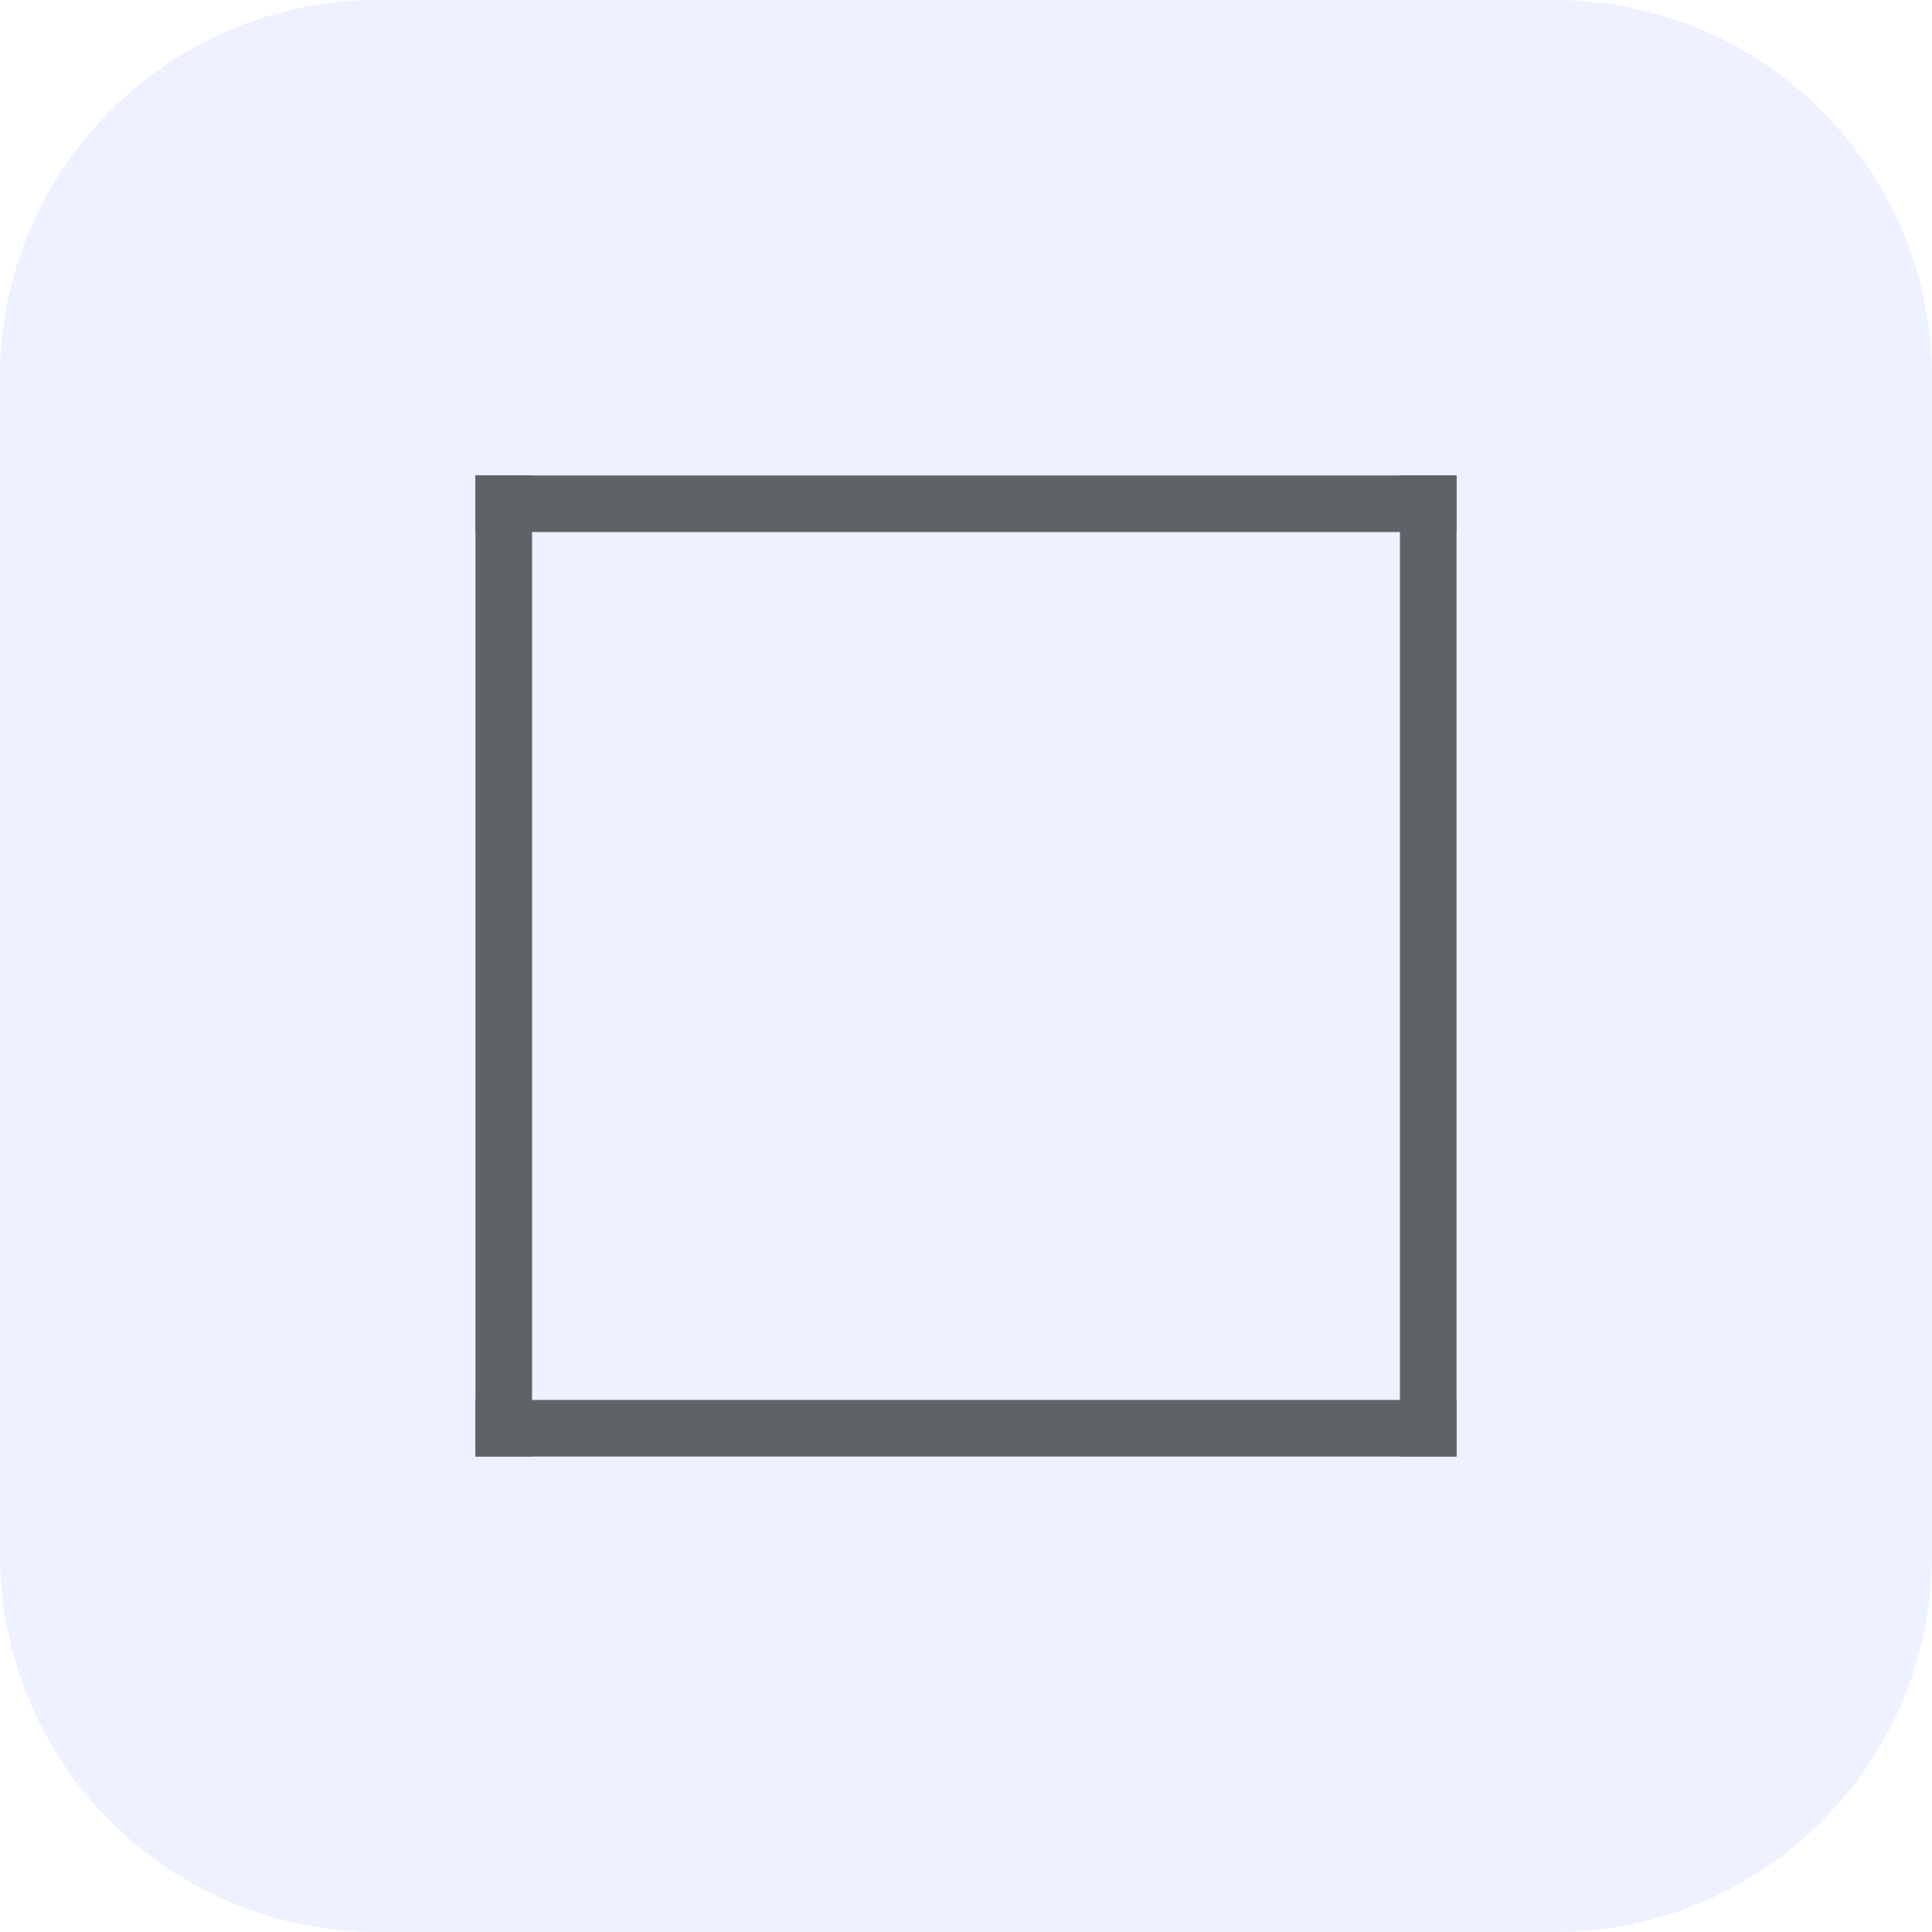
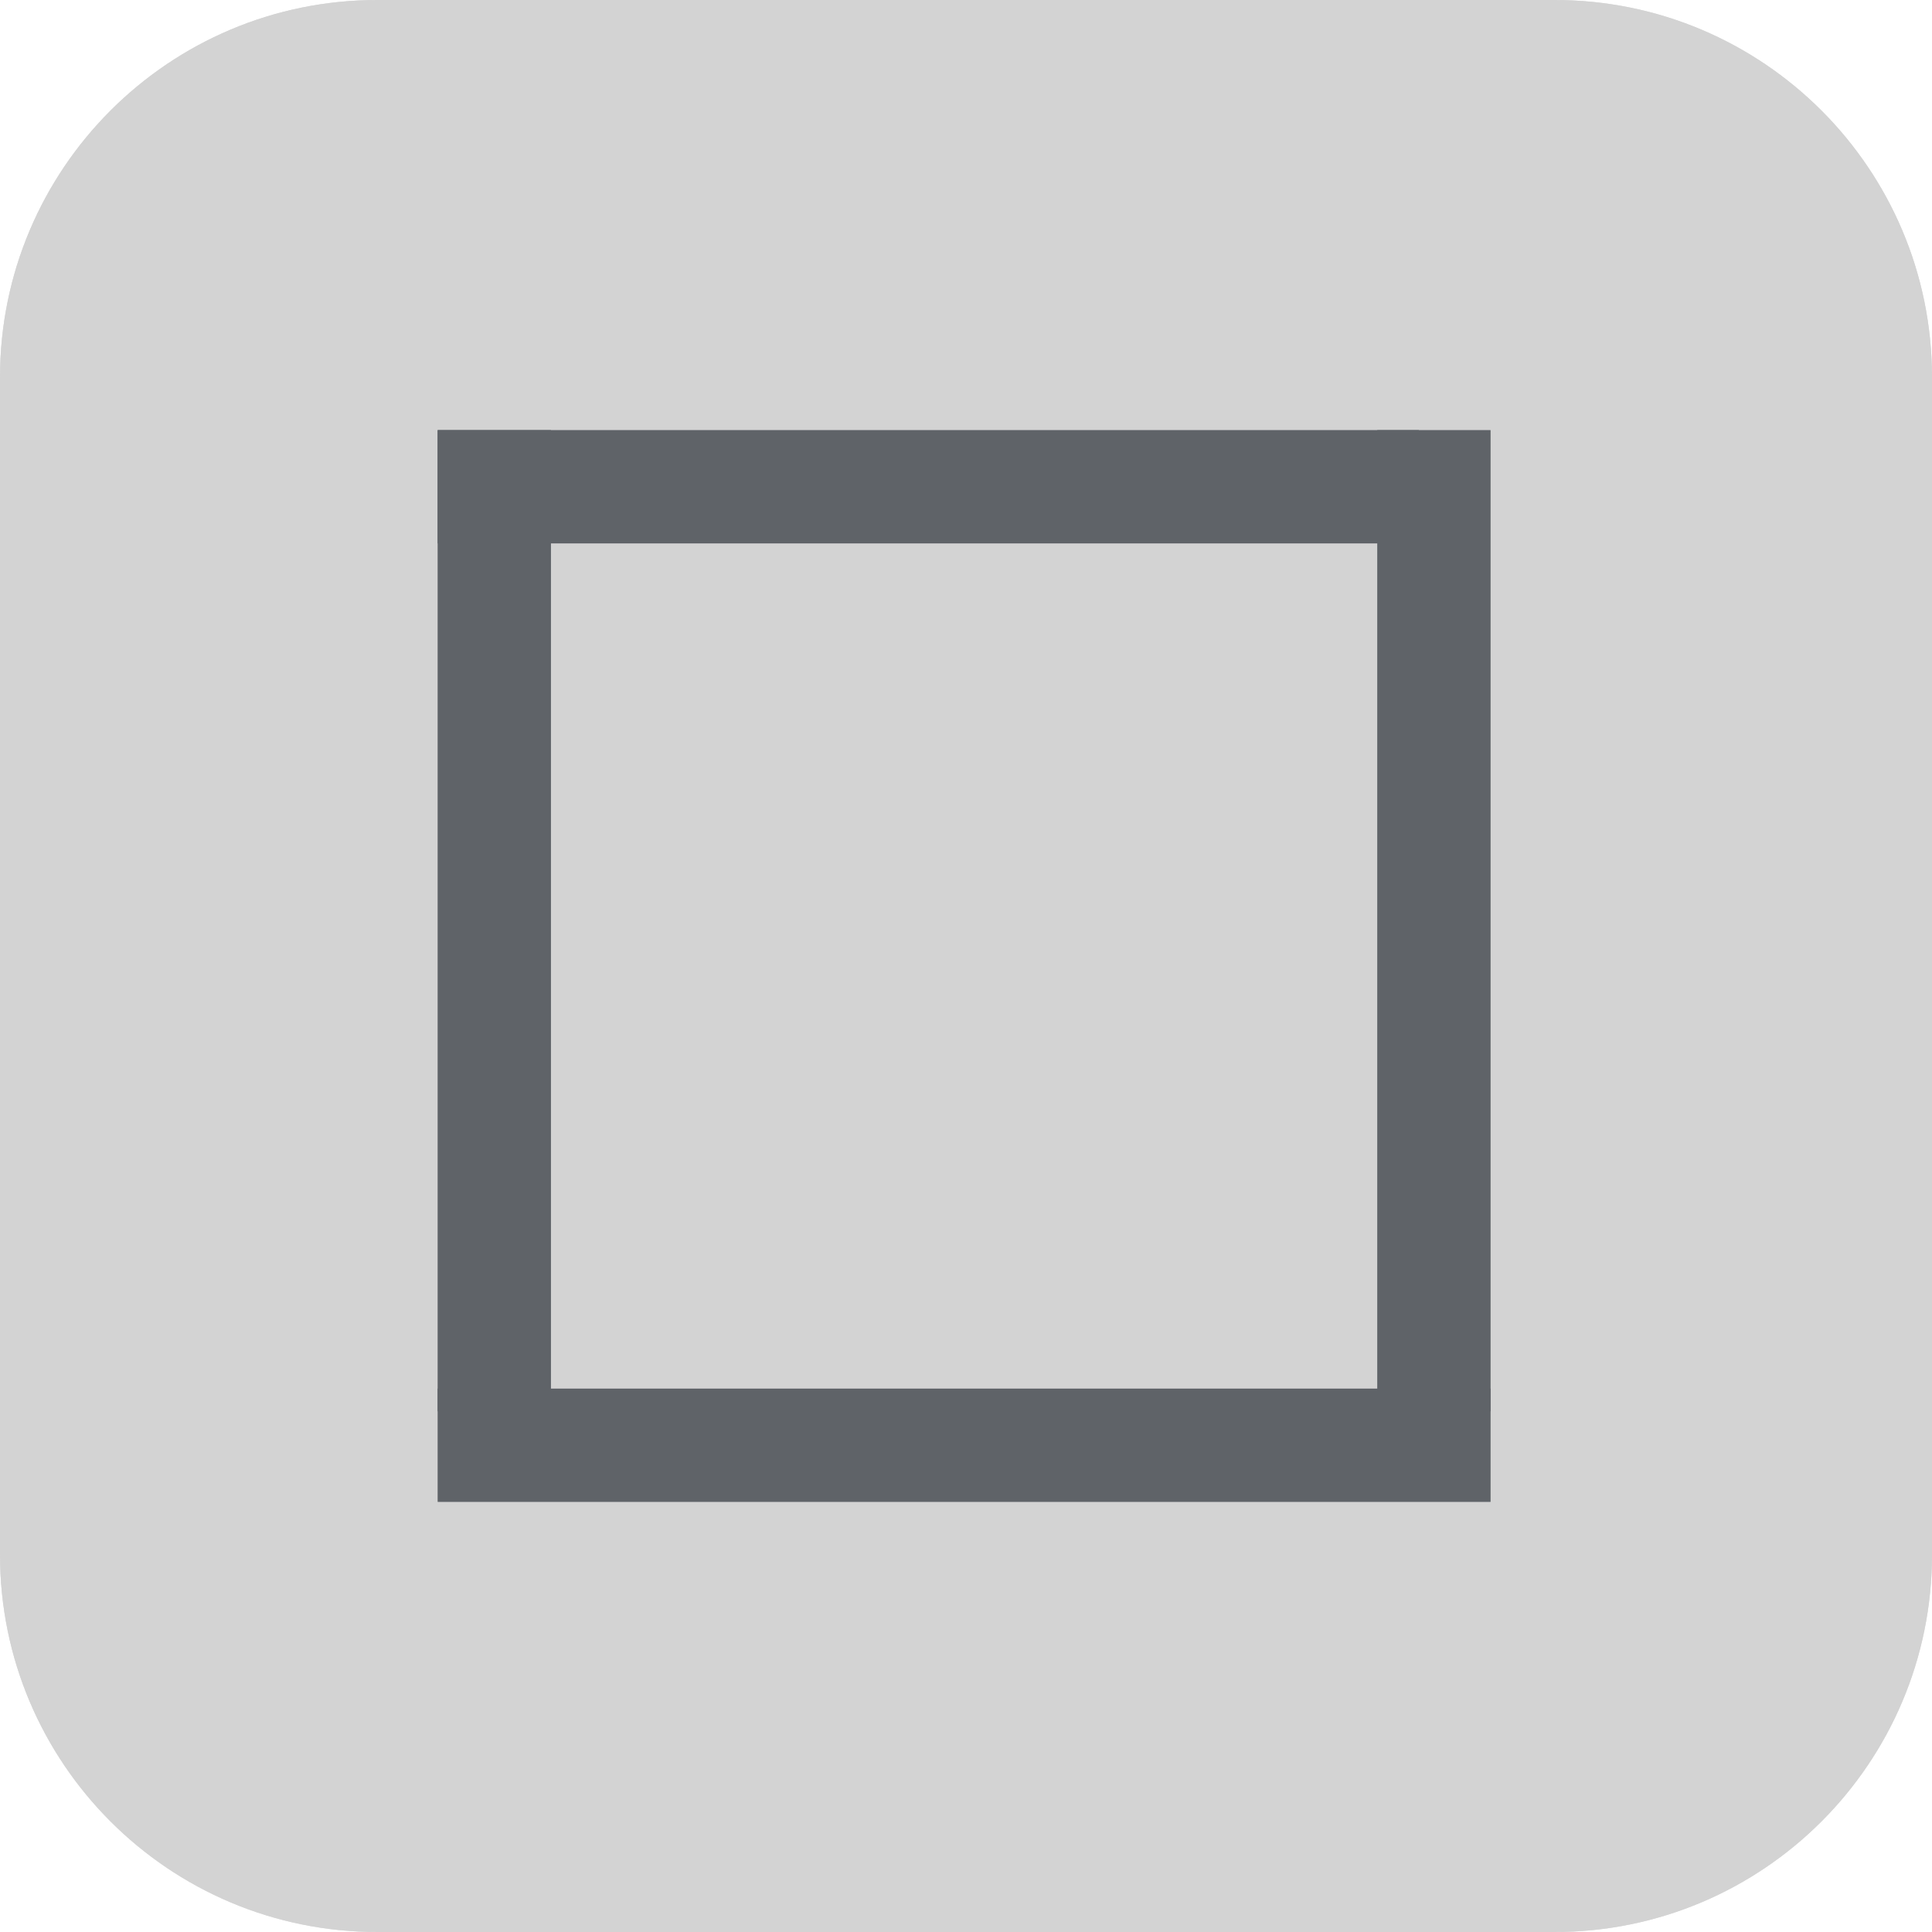
<svg xmlns="http://www.w3.org/2000/svg" width="512" height="512" viewBox="0 0 512 512" fill="none">
-   <rect width="512" height="512" rx="100" fill="#EEF1FF" />
-   <rect x="126" y="126" width="260" height="15" fill="#5F6368" />
-   <rect x="126" y="371" width="260" height="15" fill="#5F6368" />
-   <rect x="126" y="386" width="260" height="15" transform="rotate(-90 126 386)" fill="#5F6368" />
-   <rect x="371" y="386" width="260" height="15" transform="rotate(-90 371 386)" fill="#5F6368" />
+   <g id="active-center">
+     <rect width="512" height="512" fill="transparent" opacity="0" />
+     <rect x="116" y="114" width="260" height="30" fill="#5F6368" />
+     <rect x="116" y="368" width="279" height="30" fill="#5F6368" />
+     <rect x="116" y="374" width="260" height="30" transform="rotate(-90 116 374)" fill="#5F6368" />
+     <rect x="365" y="374" width="260" height="30" transform="rotate(-90 365 374)" fill="#5F6368" />
+   </g>
+   <g id="hover-center">
+     <rect width="512" height="512" rx="100" fill="#D3D3D3" />
+     <rect x="116" y="114" width="260" height="30" fill="#5F6368" />
+     <rect x="116" y="368" width="279" height="30" fill="#5F6368" />
+     <rect x="116" y="374" width="260" height="30" transform="rotate(-90 116 374)" fill="#5F6368" />
+     <rect x="365" y="374" width="260" height="30" transform="rotate(-90 365 374)" fill="#5F6368" />
+   </g>
+   <g id="pressed-center" opacity="0.8">
+     <rect width="512" height="512" rx="100" fill="#D3D3D3" />
+     <rect x="116" y="114" width="260" height="30" fill="#5F6368" />
+     <rect x="116" y="368" width="279" height="30" fill="#5F6368" />
+     <rect x="116" y="374" width="260" height="30" transform="rotate(-90 116 374)" fill="#5F6368" />
+     <rect x="365" y="374" width="260" height="30" transform="rotate(-90 365 374)" fill="#5F6368" />
+   </g>
+   <g id="inactive-center" opacity="0.5">
+     <rect width="512" height="512" fill="transparent" opacity="0" />
+     <rect x="116" y="114" width="260" height="30" fill="#5F6368" />
+     <rect x="116" y="368" width="279" height="30" fill="#5F6368" />
+     <rect x="116" y="374" width="260" height="30" transform="rotate(-90 116 374)" fill="#5F6368" />
+     <rect x="365" y="374" width="260" height="30" transform="rotate(-90 365 374)" fill="#5F6368" />
+   </g>
</svg>
